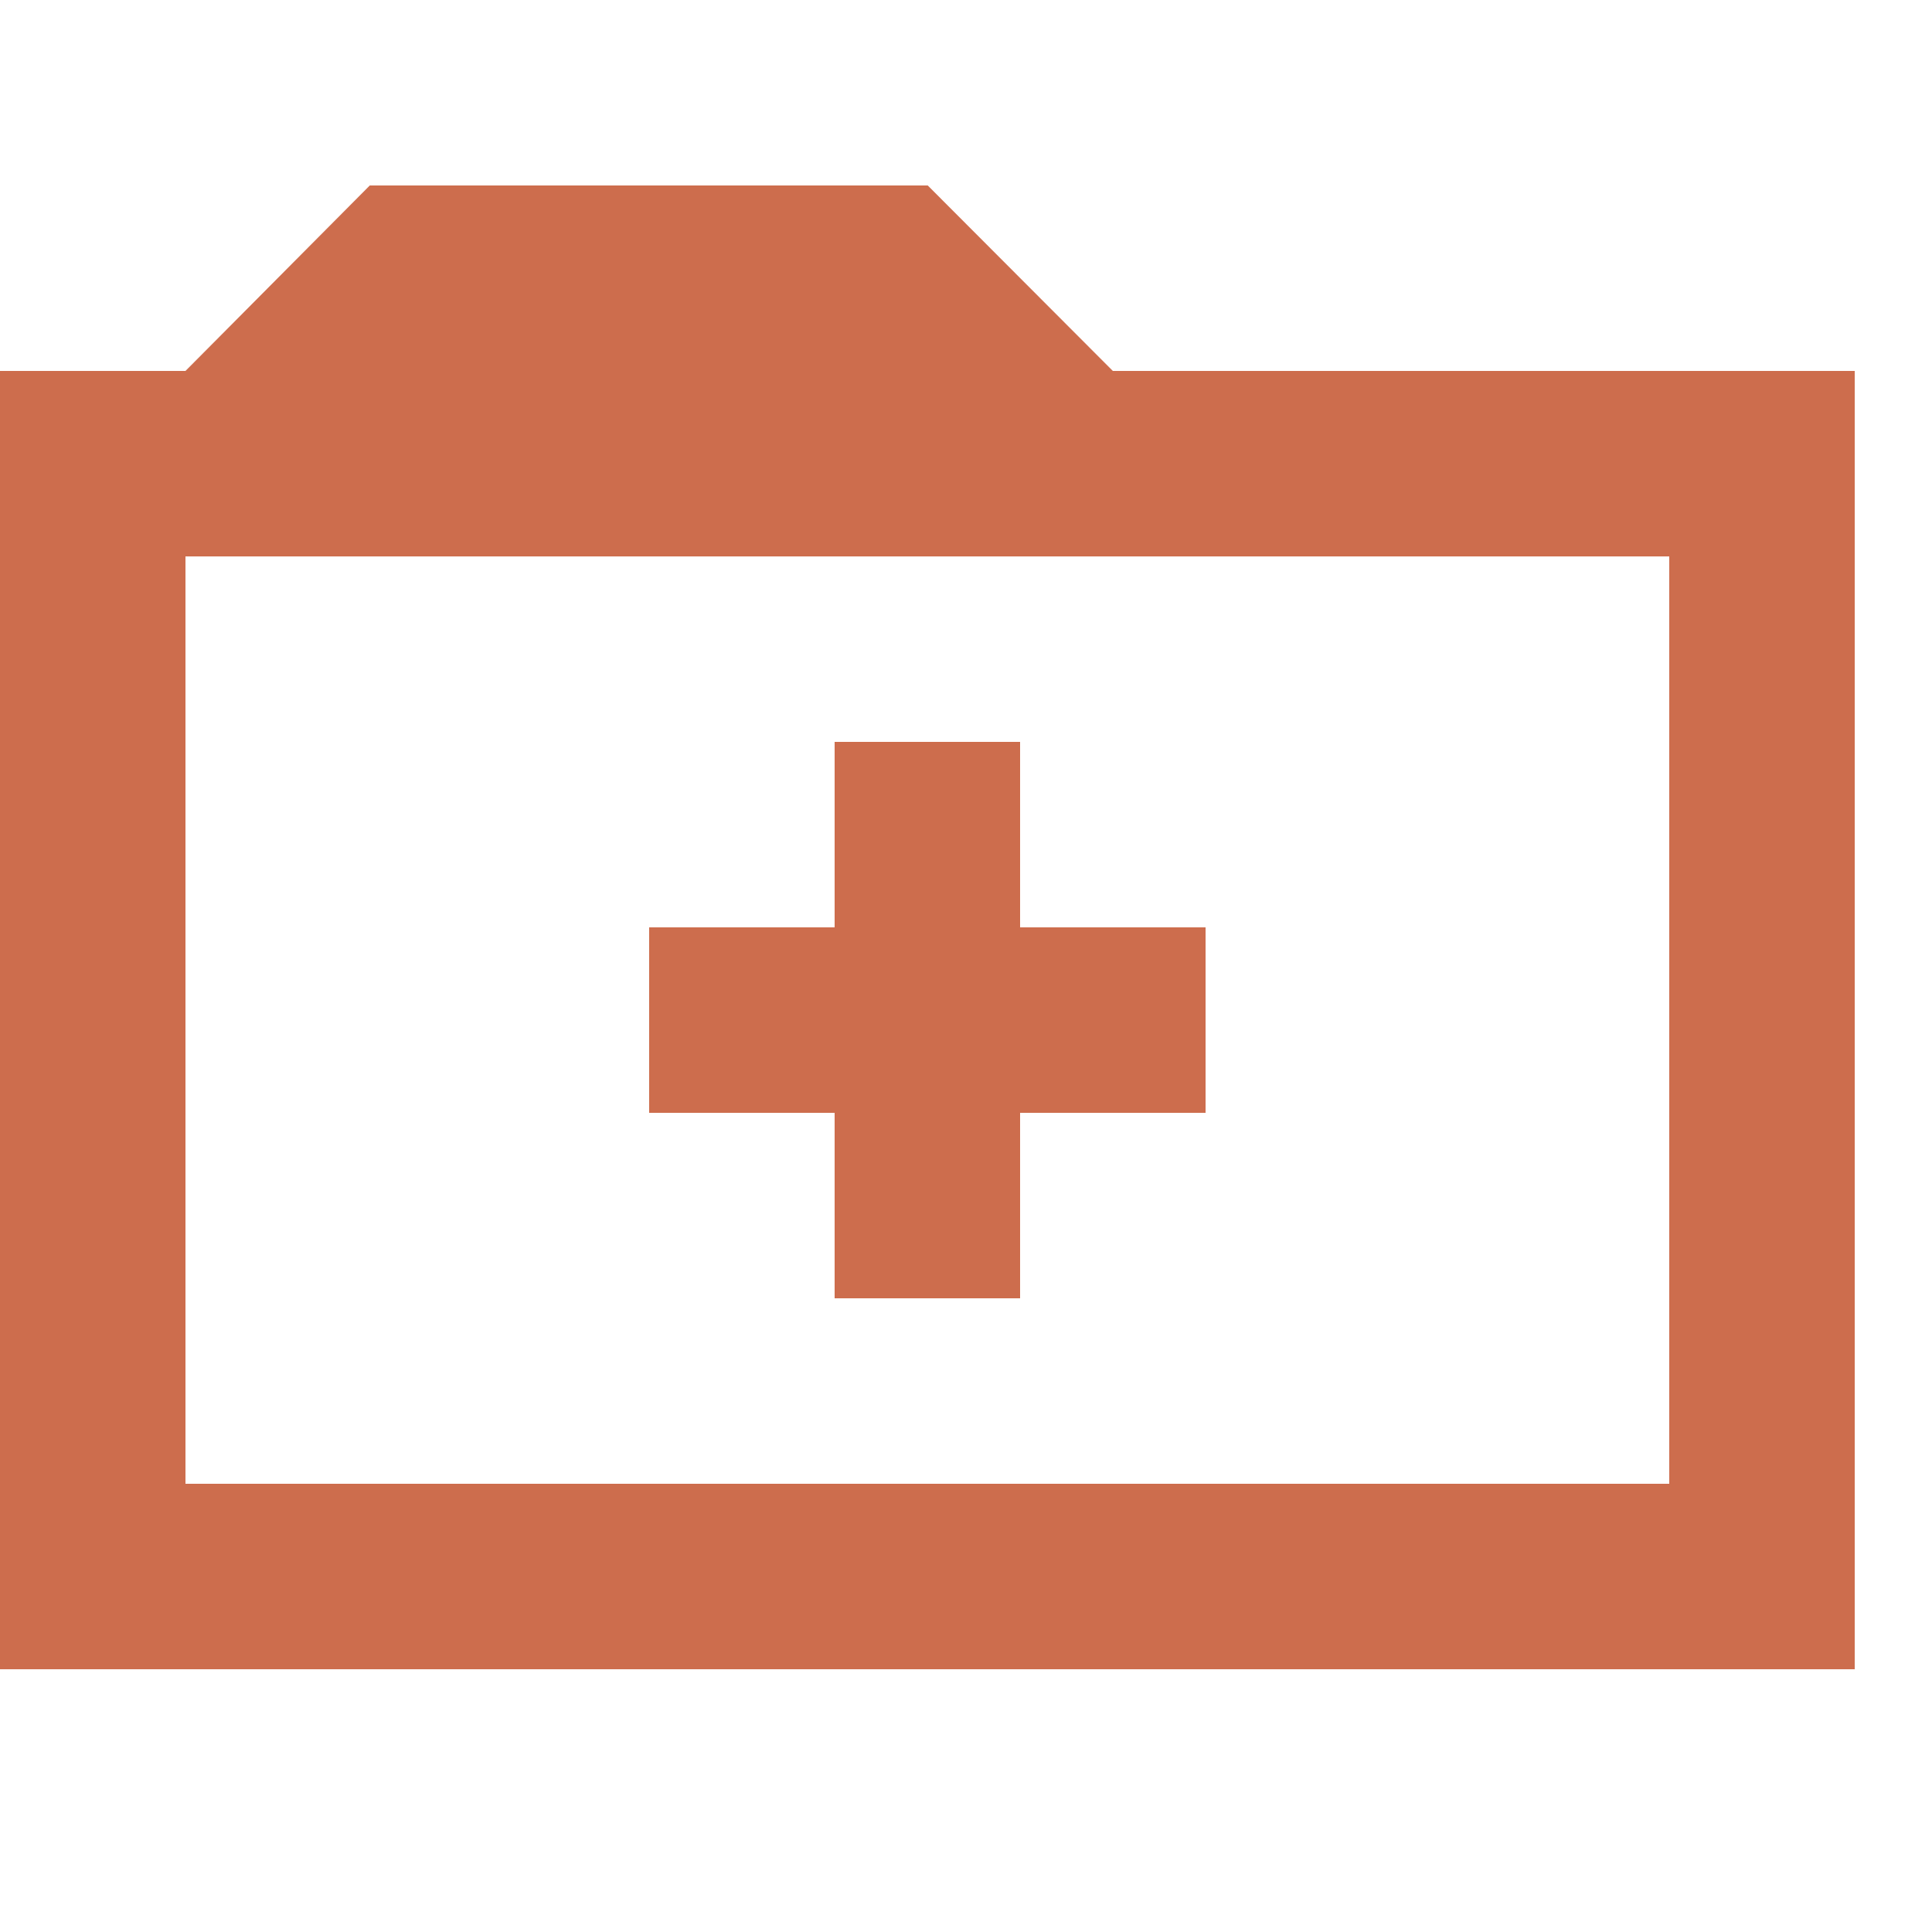
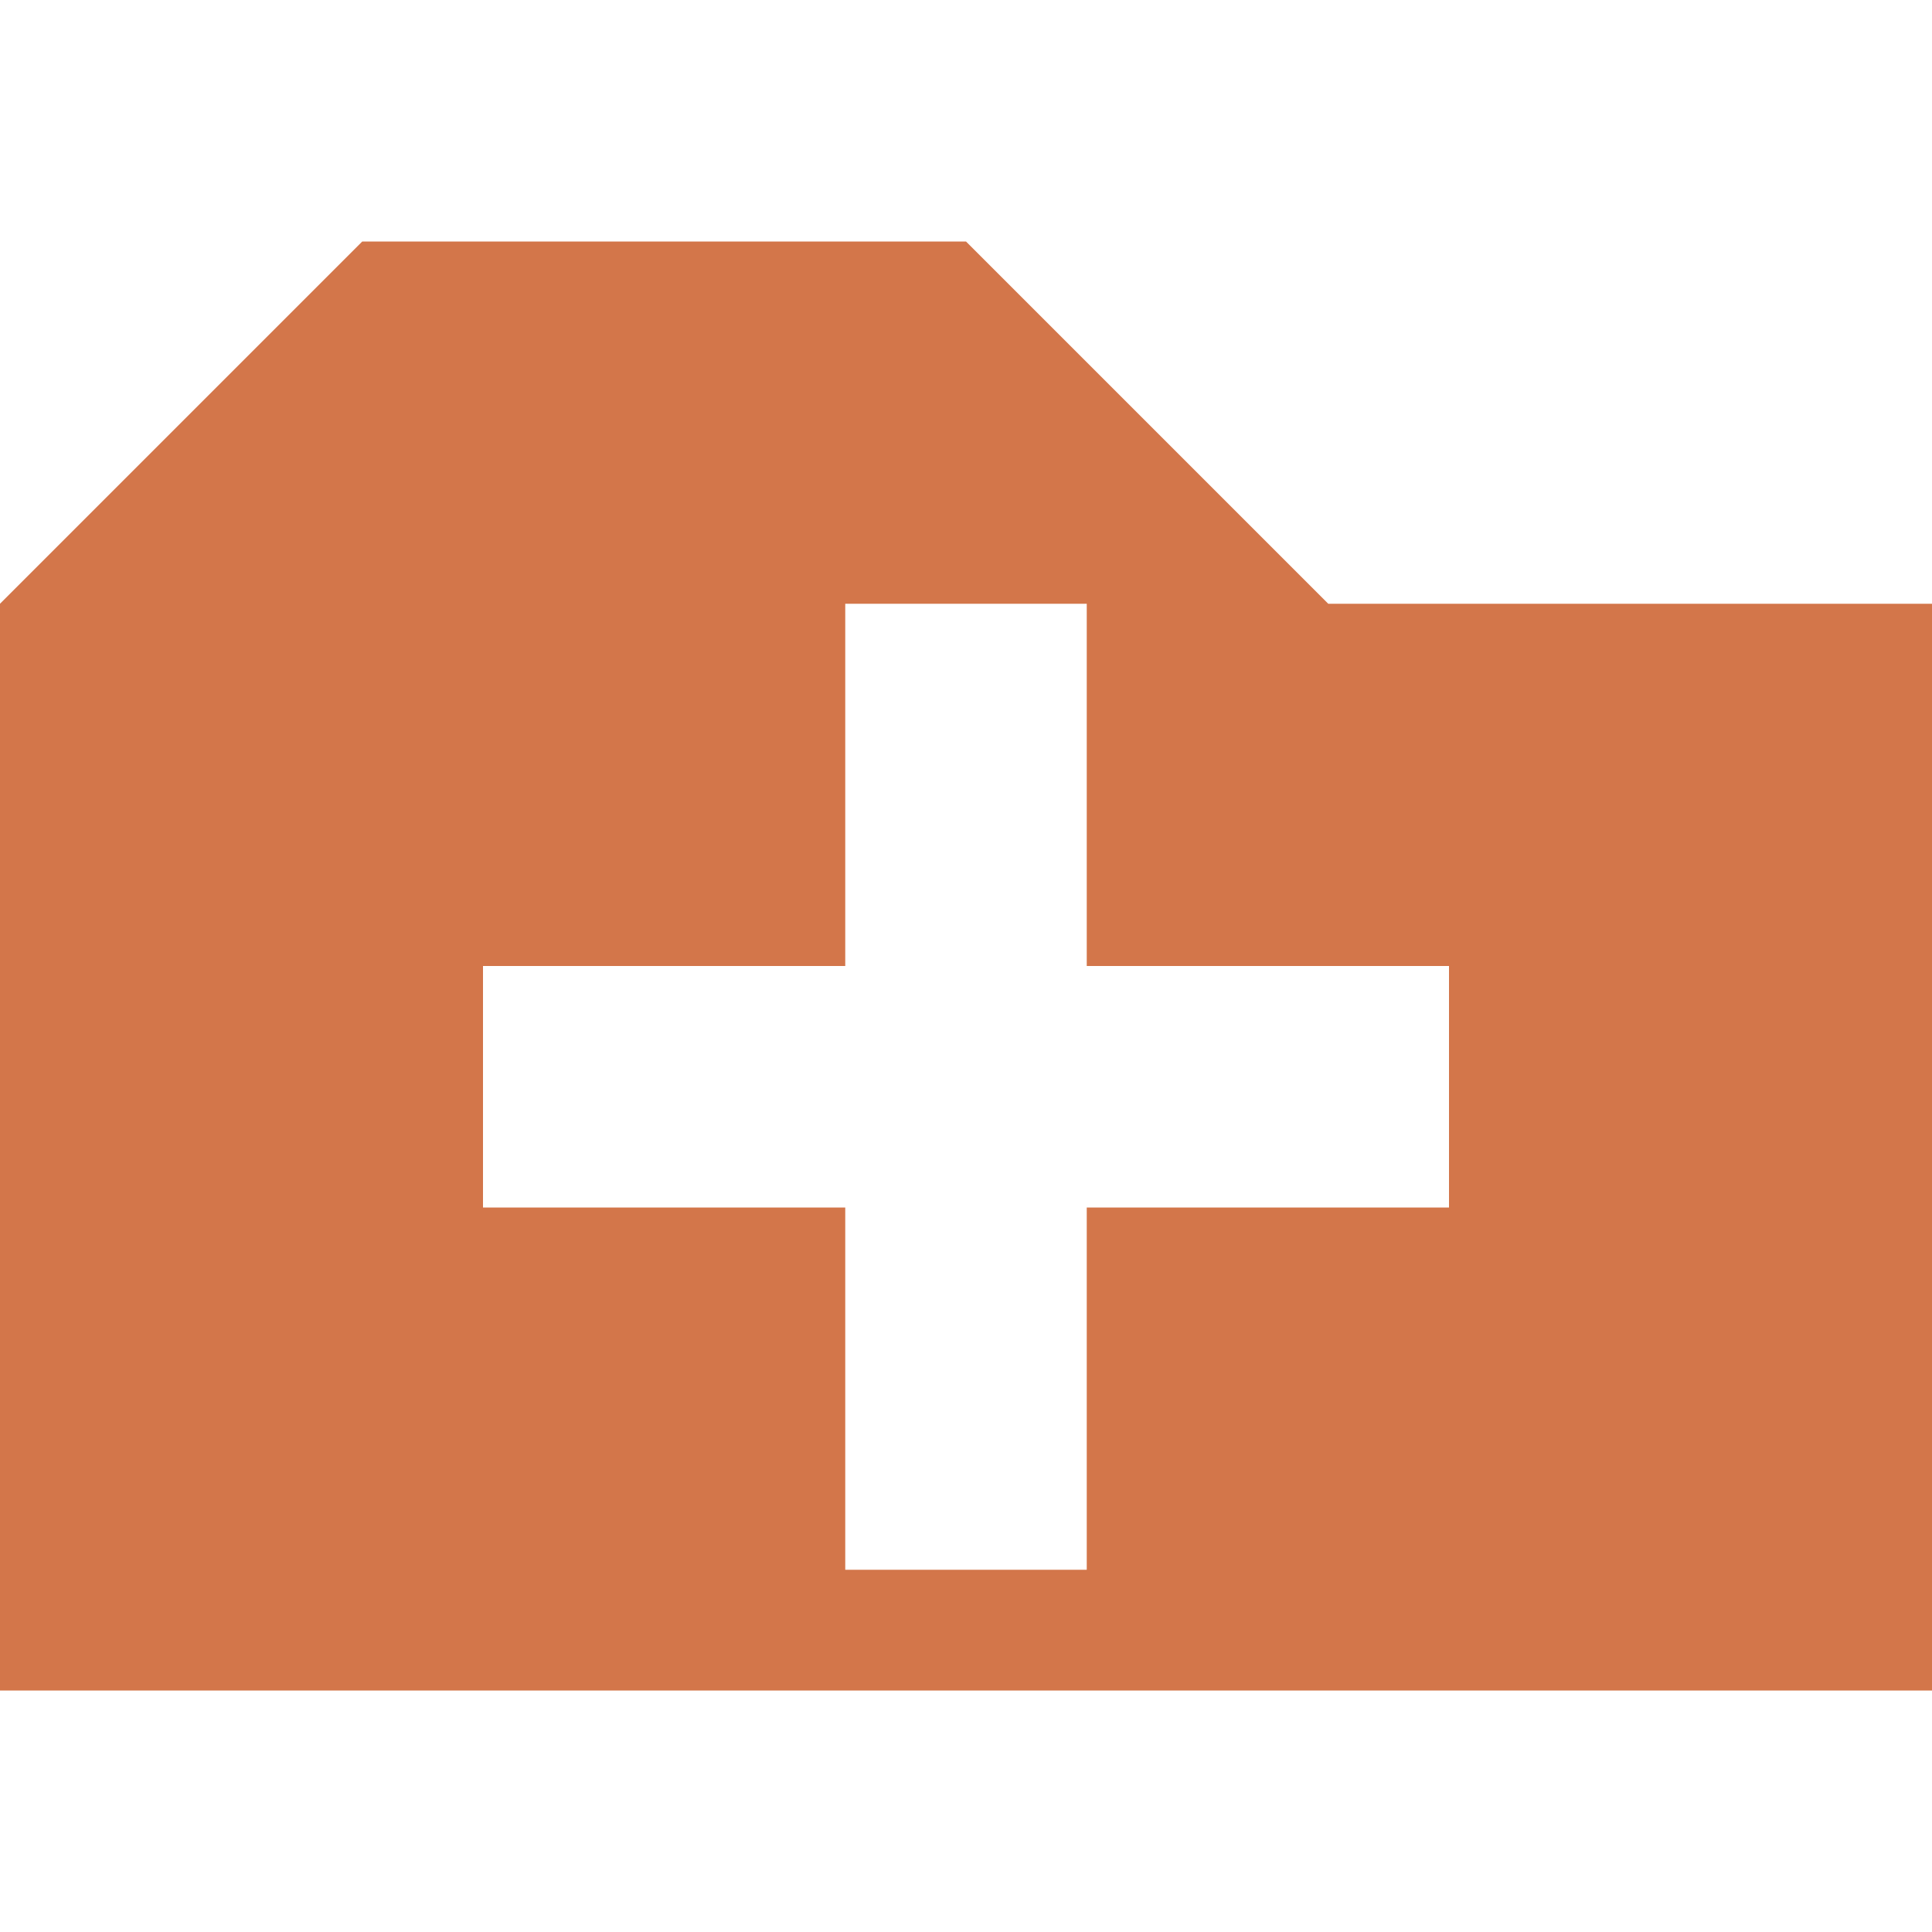
- <svg xmlns="http://www.w3.org/2000/svg" width="100%" height="100%" viewBox="0 0 5 5" version="1.1" xml:space="preserve" style="fill-rule:evenodd;clip-rule:evenodd;stroke-linejoin:round;stroke-miterlimit:1.414;">
-   <path d="M4.8,4.32l-4.8,0l0,-3.36l0.48,0l0.477,-0.48l1.444,0l0.479,0.48l1.92,0l0,3.36Zm-0.48,-2.88l-3.84,0l0,2.4l3.84,0l0,-2.4Zm-2.64,0.96l0.48,0l0,-0.48l0.48,0l0,0.48l0.48,0l0,0.48l-0.48,0l0,0.48l-0.48,0l0,-0.48l-0.48,0l0,-0.48Z" style="fill:#cd6d4d;" />
+ <svg xmlns="http://www.w3.org/2000/svg" width="100%" height="100%" viewBox="0 0 16 16" version="1.1" xml:space="preserve" style="fill-rule:evenodd;clip-rule:evenodd;stroke-linejoin:round;stroke-miterlimit:1.414;">
+   <path d="M0,5l3,-3l5,0l3,3l5,0l0,9l-16,0l0,-9Zm9,3l0,-3l-2,0l0,3l-3,0l0,2l3,0l0,3l2,0l0,-3l3,0l0,-2l-3,0Z" style="fill:#d3764a;" />
</svg>
